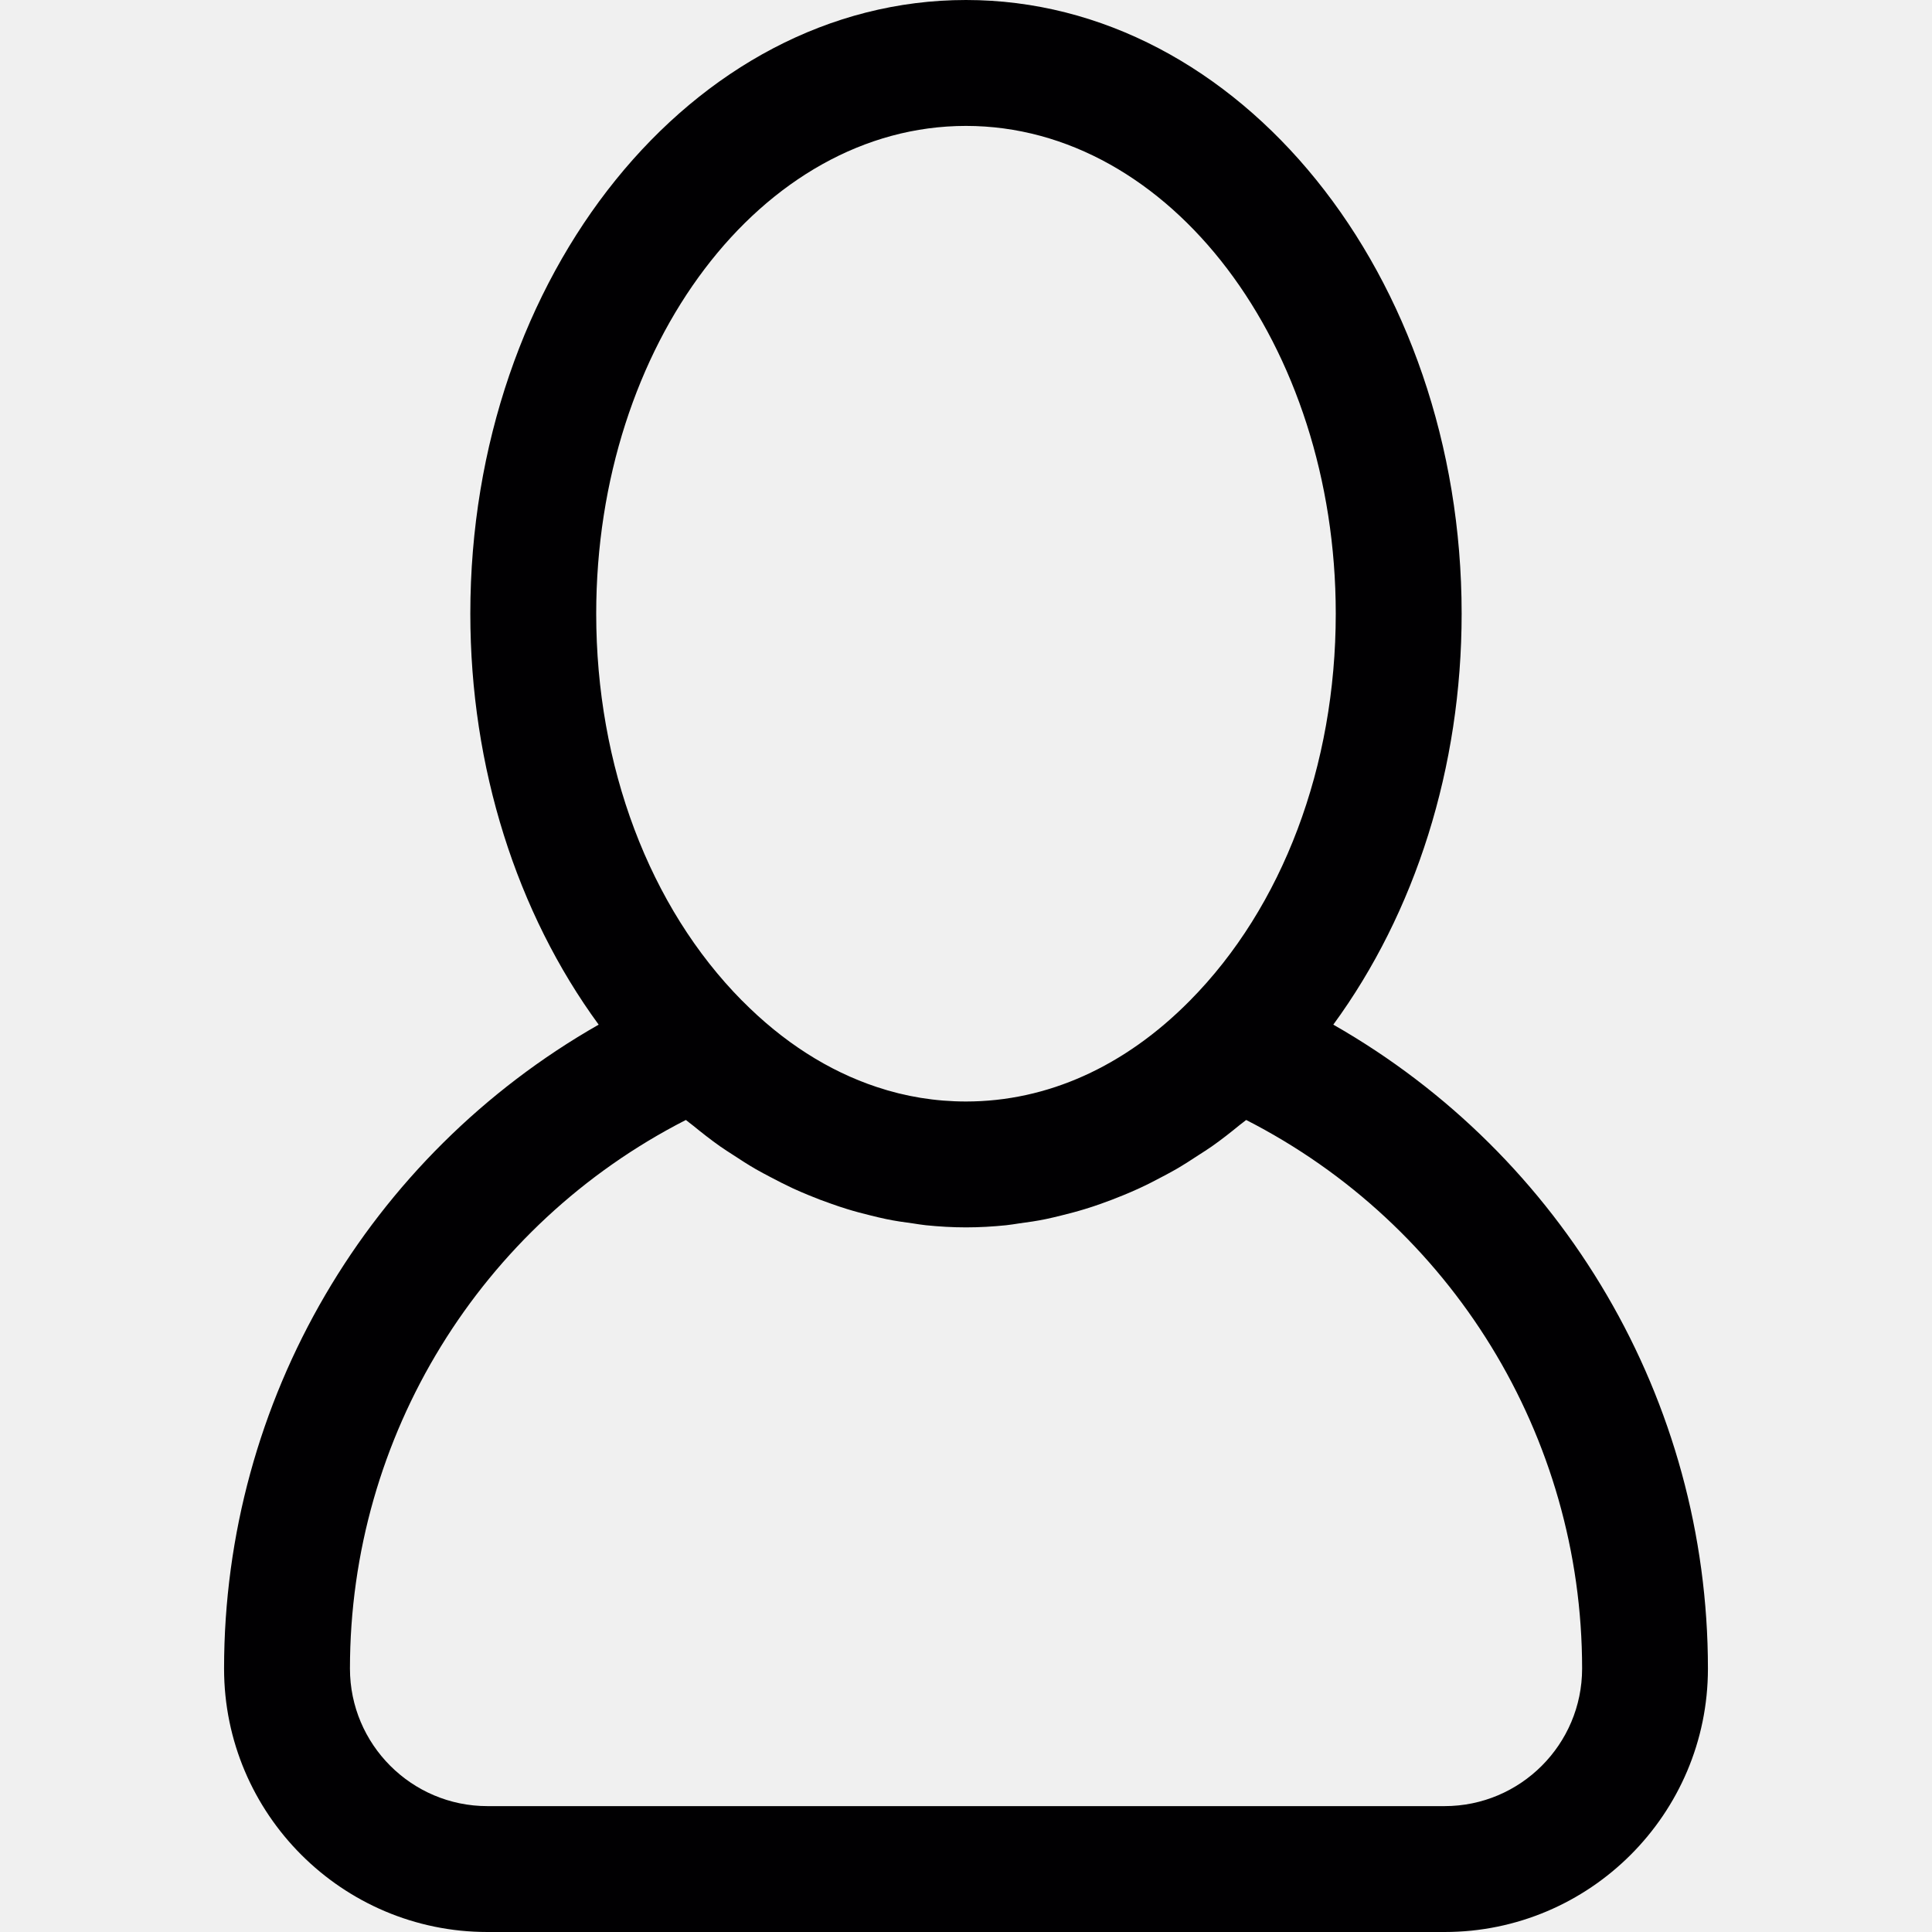
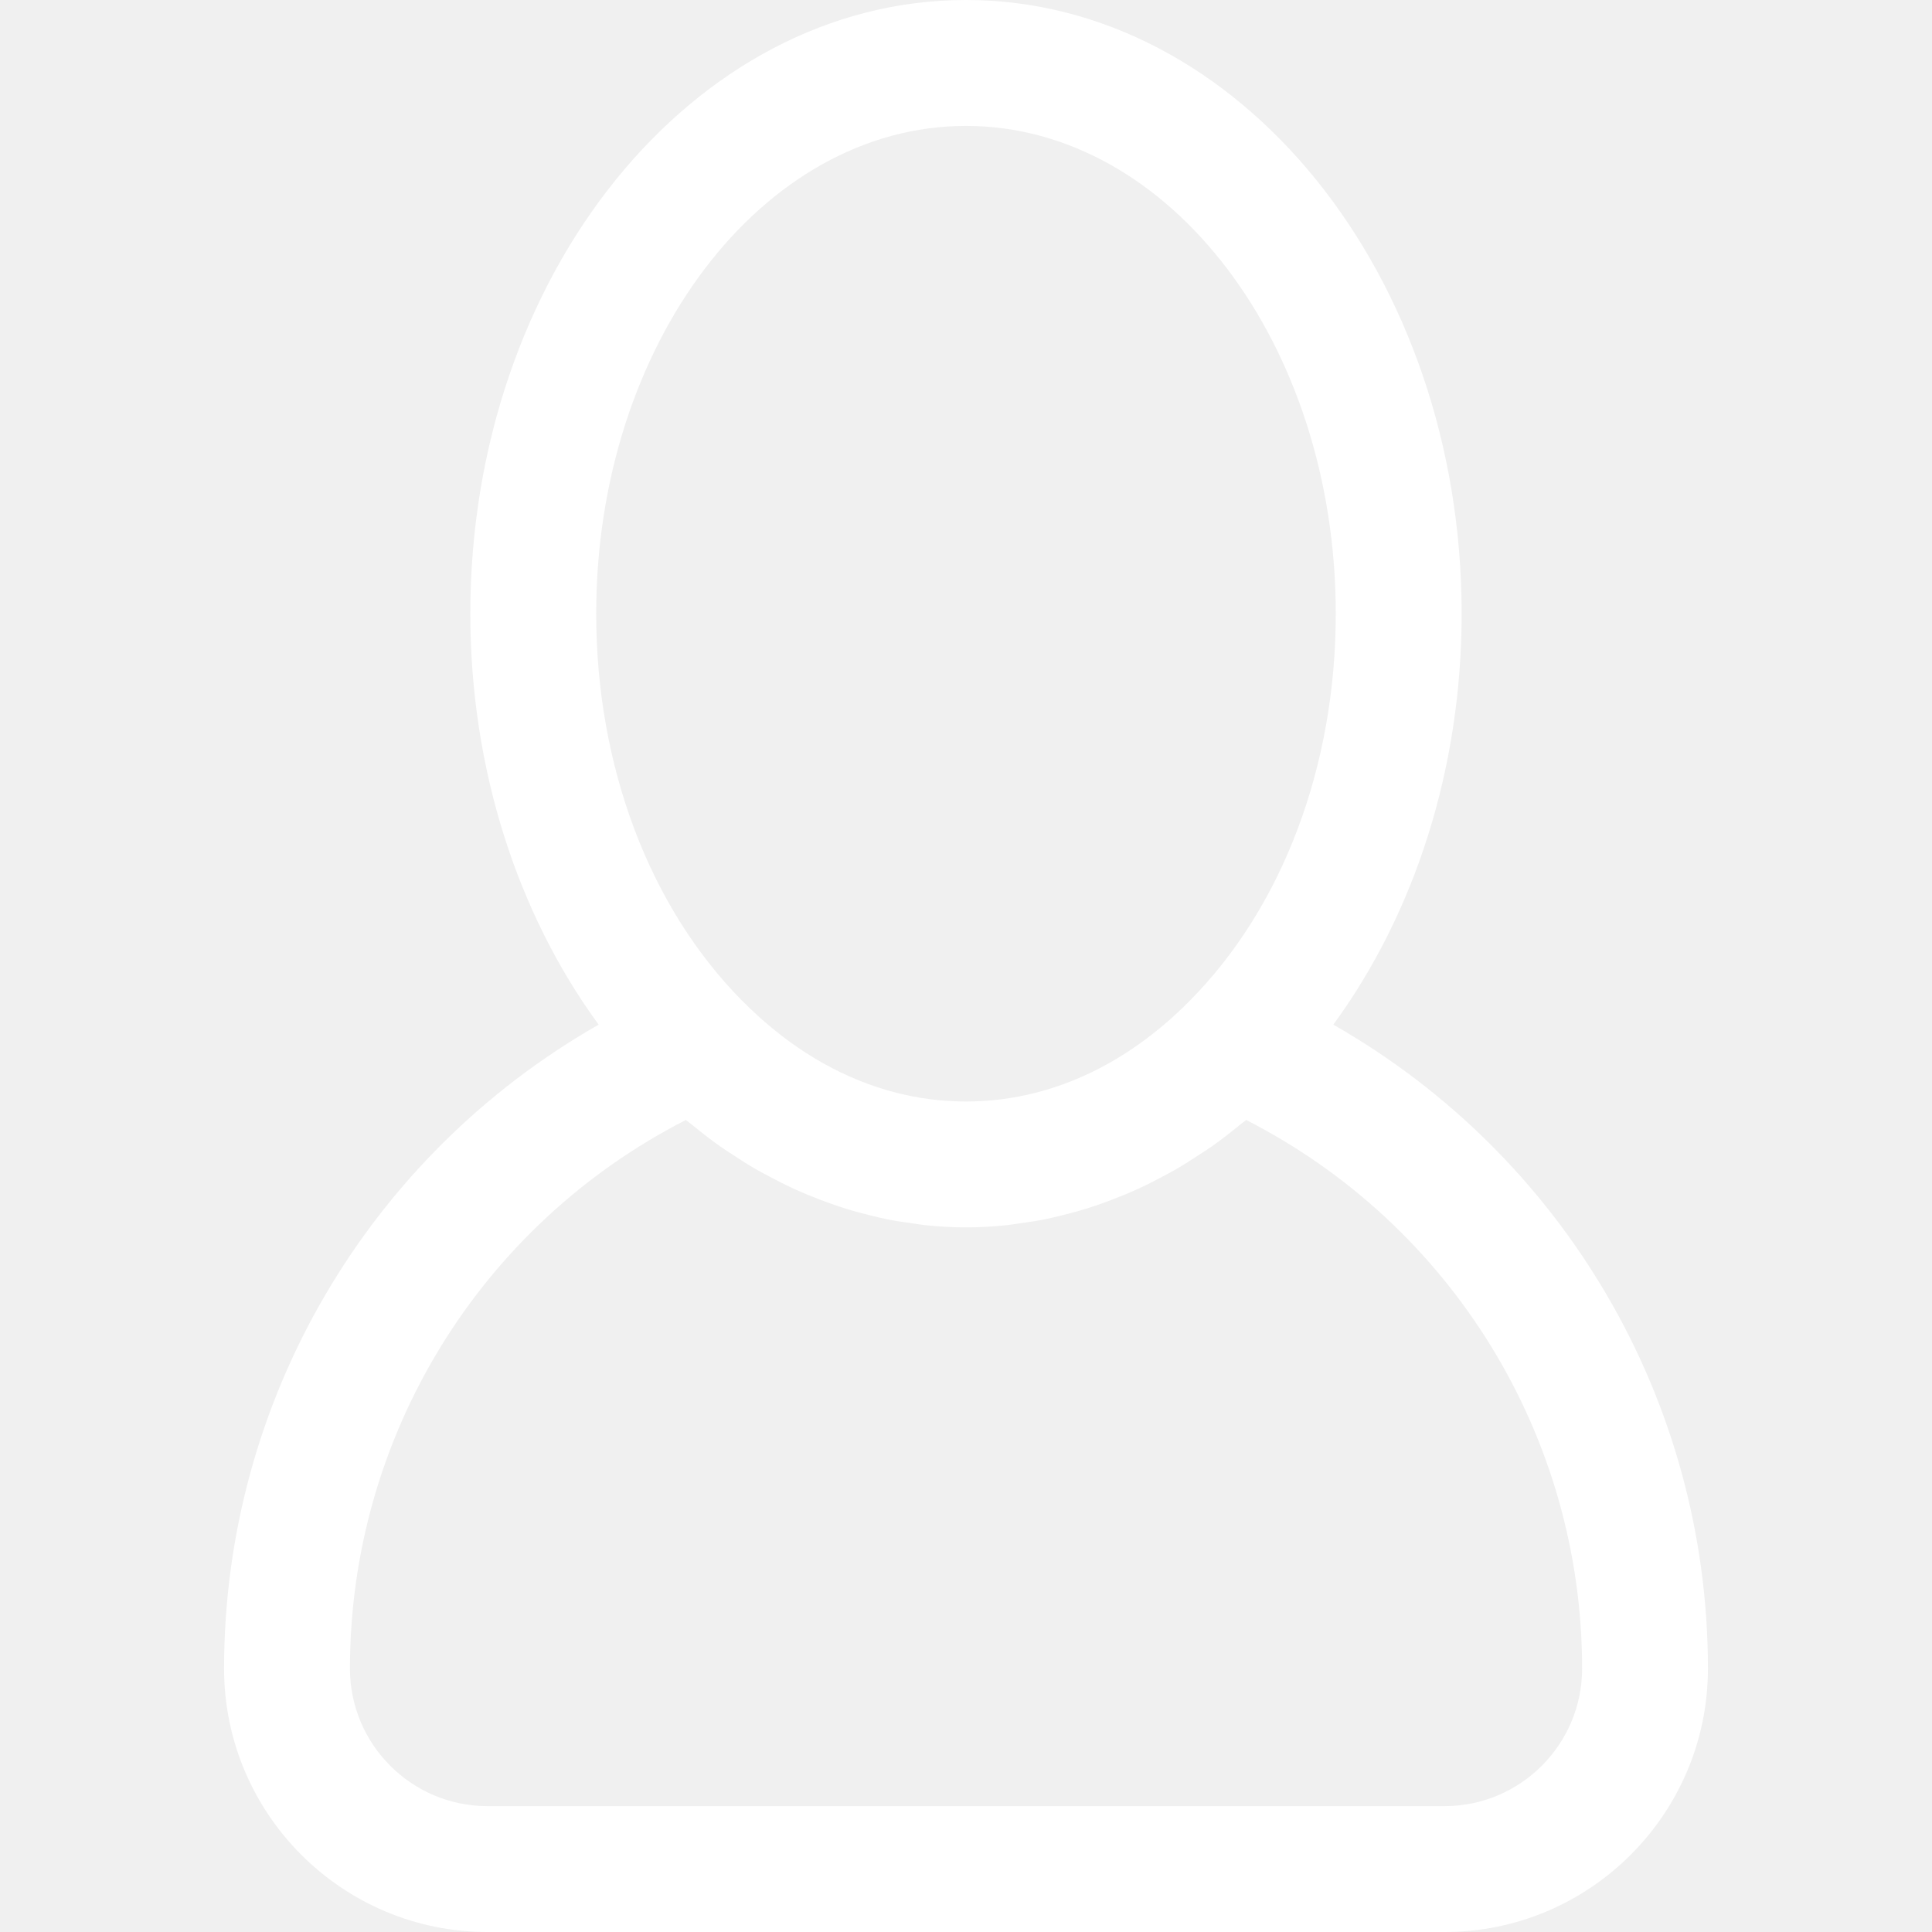
<svg xmlns="http://www.w3.org/2000/svg" version="1.1" id="Capa_1" x="0px" y="0px" viewBox="0 0 61.391 61.391" style="enable-background:new 0 0 61.391 61.391;" xml:space="preserve">
  <g>
-     <path style="fill:#010002;" d="M42.367,32.559c2.604-3.559,4.078-8.17,4.078-13.059C46.445,8.748,39.38,0,30.695,0   s-15.75,8.748-15.75,19.5c0,4.889,1.475,9.5,4.078,13.059C11.721,36.723,7.12,44.489,7.12,53.022c0,4.615,3.754,8.369,8.368,8.369   h30.415c4.614,0,8.368-3.754,8.368-8.369C54.272,44.487,49.67,36.723,42.367,32.559z M30.695,4.001c6.479,0,11.75,6.953,11.75,15.5   c0,4.842-1.69,9.324-4.639,12.299c-2.072,2.096-4.532,3.201-7.111,3.201c-0.967,0-1.918-0.154-2.837-0.461   c-1.532-0.508-2.979-1.43-4.274-2.74c-0.001,0-0.002,0-0.002,0c-2.947-2.977-4.637-7.457-4.637-12.299   C18.945,10.954,24.217,4.001,30.695,4.001z M45.903,57.391H15.488c-2.408,0-4.368-1.961-4.368-4.369   c0-7.391,4.149-14.1,10.674-17.434c0.004,0.004,0.009,0.008,0.013,0.01c0.068,0.059,0.141,0.107,0.21,0.164   c0.285,0.232,0.573,0.459,0.87,0.668c0.135,0.096,0.273,0.18,0.41,0.27c0.237,0.156,0.476,0.311,0.719,0.451   c0.154,0.09,0.313,0.17,0.47,0.254c0.233,0.123,0.468,0.244,0.705,0.354c0.164,0.076,0.329,0.146,0.496,0.215   c0.238,0.1,0.479,0.191,0.722,0.275c0.166,0.059,0.333,0.117,0.502,0.168c0.252,0.078,0.506,0.145,0.761,0.207   c0.161,0.039,0.322,0.08,0.485,0.113c0.281,0.059,0.564,0.1,0.848,0.137c0.139,0.02,0.276,0.045,0.416,0.059   c0.423,0.043,0.849,0.068,1.275,0.068s0.853-0.025,1.275-0.068c0.14-0.014,0.277-0.039,0.416-0.059   c0.283-0.037,0.567-0.078,0.849-0.137c0.162-0.033,0.323-0.074,0.484-0.113c0.255-0.063,0.509-0.129,0.761-0.207   c0.169-0.051,0.336-0.107,0.502-0.166c0.243-0.086,0.483-0.178,0.723-0.277c0.166-0.068,0.33-0.139,0.495-0.215   c0.238-0.109,0.473-0.23,0.706-0.354c0.157-0.084,0.313-0.164,0.468-0.254c0.245-0.143,0.484-0.297,0.724-0.455   c0.135-0.088,0.272-0.172,0.405-0.266c0.303-0.213,0.597-0.443,0.888-0.682c0.063-0.051,0.129-0.096,0.191-0.148   c0.005-0.004,0.01-0.008,0.015-0.012c6.525,3.332,10.675,10.041,10.675,17.434C50.272,55.43,48.313,57.391,45.903,57.391z" />
+     <path style="fill:#fff;" d="M42.367,32.559c2.604-3.559,4.078-8.17,4.078-13.059C46.445,8.748,39.38,0,30.695,0   s-15.75,8.748-15.75,19.5c0,4.889,1.475,9.5,4.078,13.059C11.721,36.723,7.12,44.489,7.12,53.022c0,4.615,3.754,8.369,8.368,8.369   h30.415c4.614,0,8.368-3.754,8.368-8.369C54.272,44.487,49.67,36.723,42.367,32.559z M30.695,4.001c6.479,0,11.75,6.953,11.75,15.5   c0,4.842-1.69,9.324-4.639,12.299c-2.072,2.096-4.532,3.201-7.111,3.201c-0.967,0-1.918-0.154-2.837-0.461   c-1.532-0.508-2.979-1.43-4.274-2.74c-0.001,0-0.002,0-0.002,0c-2.947-2.977-4.637-7.457-4.637-12.299   C18.945,10.954,24.217,4.001,30.695,4.001z M45.903,57.391H15.488c-2.408,0-4.368-1.961-4.368-4.369   c0-7.391,4.149-14.1,10.674-17.434c0.004,0.004,0.009,0.008,0.013,0.01c0.068,0.059,0.141,0.107,0.21,0.164   c0.285,0.232,0.573,0.459,0.87,0.668c0.135,0.096,0.273,0.18,0.41,0.27c0.237,0.156,0.476,0.311,0.719,0.451   c0.154,0.09,0.313,0.17,0.47,0.254c0.233,0.123,0.468,0.244,0.705,0.354c0.164,0.076,0.329,0.146,0.496,0.215   c0.238,0.1,0.479,0.191,0.722,0.275c0.166,0.059,0.333,0.117,0.502,0.168c0.252,0.078,0.506,0.145,0.761,0.207   c0.161,0.039,0.322,0.08,0.485,0.113c0.281,0.059,0.564,0.1,0.848,0.137c0.139,0.02,0.276,0.045,0.416,0.059   c0.423,0.043,0.849,0.068,1.275,0.068s0.853-0.025,1.275-0.068c0.14-0.014,0.277-0.039,0.416-0.059   c0.283-0.037,0.567-0.078,0.849-0.137c0.162-0.033,0.323-0.074,0.484-0.113c0.255-0.063,0.509-0.129,0.761-0.207   c0.169-0.051,0.336-0.107,0.502-0.166c0.243-0.086,0.483-0.178,0.723-0.277c0.166-0.068,0.33-0.139,0.495-0.215   c0.238-0.109,0.473-0.23,0.706-0.354c0.157-0.084,0.313-0.164,0.468-0.254c0.245-0.143,0.484-0.297,0.724-0.455   c0.135-0.088,0.272-0.172,0.405-0.266c0.303-0.213,0.597-0.443,0.888-0.682c0.063-0.051,0.129-0.096,0.191-0.148   c0.005-0.004,0.01-0.008,0.015-0.012c6.525,3.332,10.675,10.041,10.675,17.434C50.272,55.43,48.313,57.391,45.903,57.391z" />
  </g>
  <g>
</g>
  <g>
</g>
  <g>
</g>
  <g>
</g>
  <g>
</g>
  <g>
</g>
  <g>
</g>
  <g>
</g>
  <g>
</g>
  <g>
</g>
  <g>
</g>
  <g>
</g>
  <g>
</g>
  <g>
</g>
  <g>
</g>
</svg>
